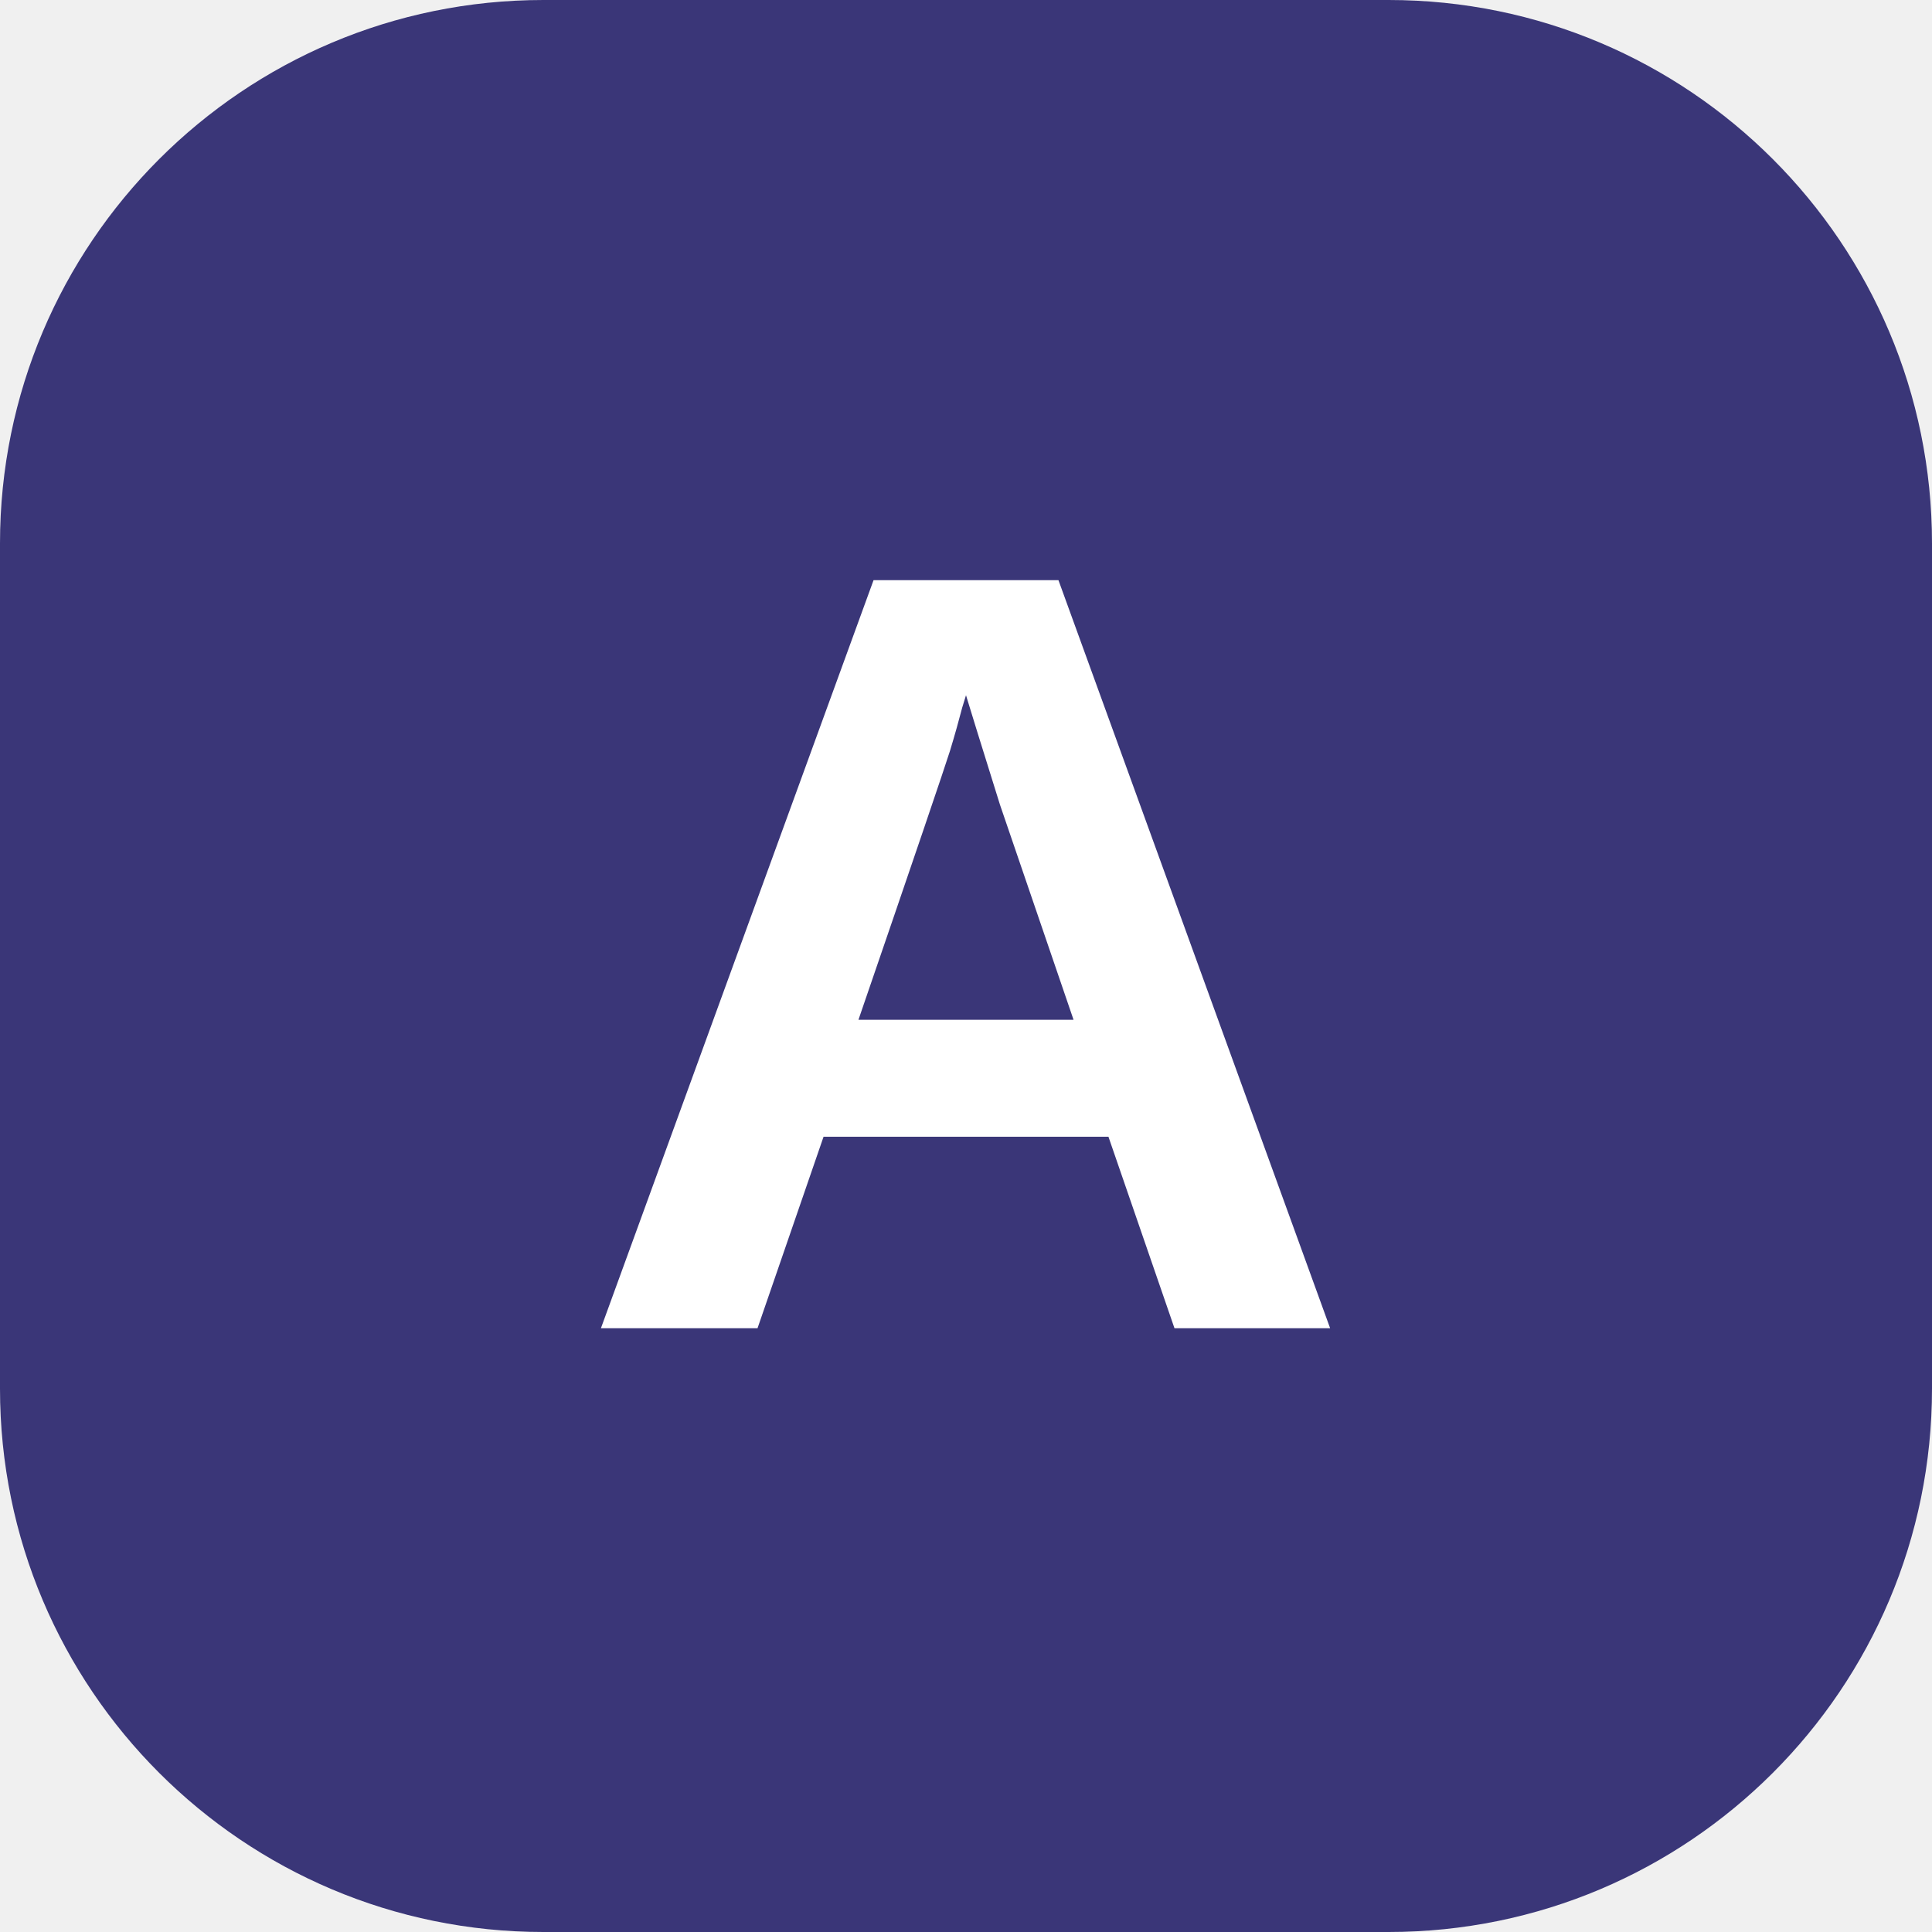
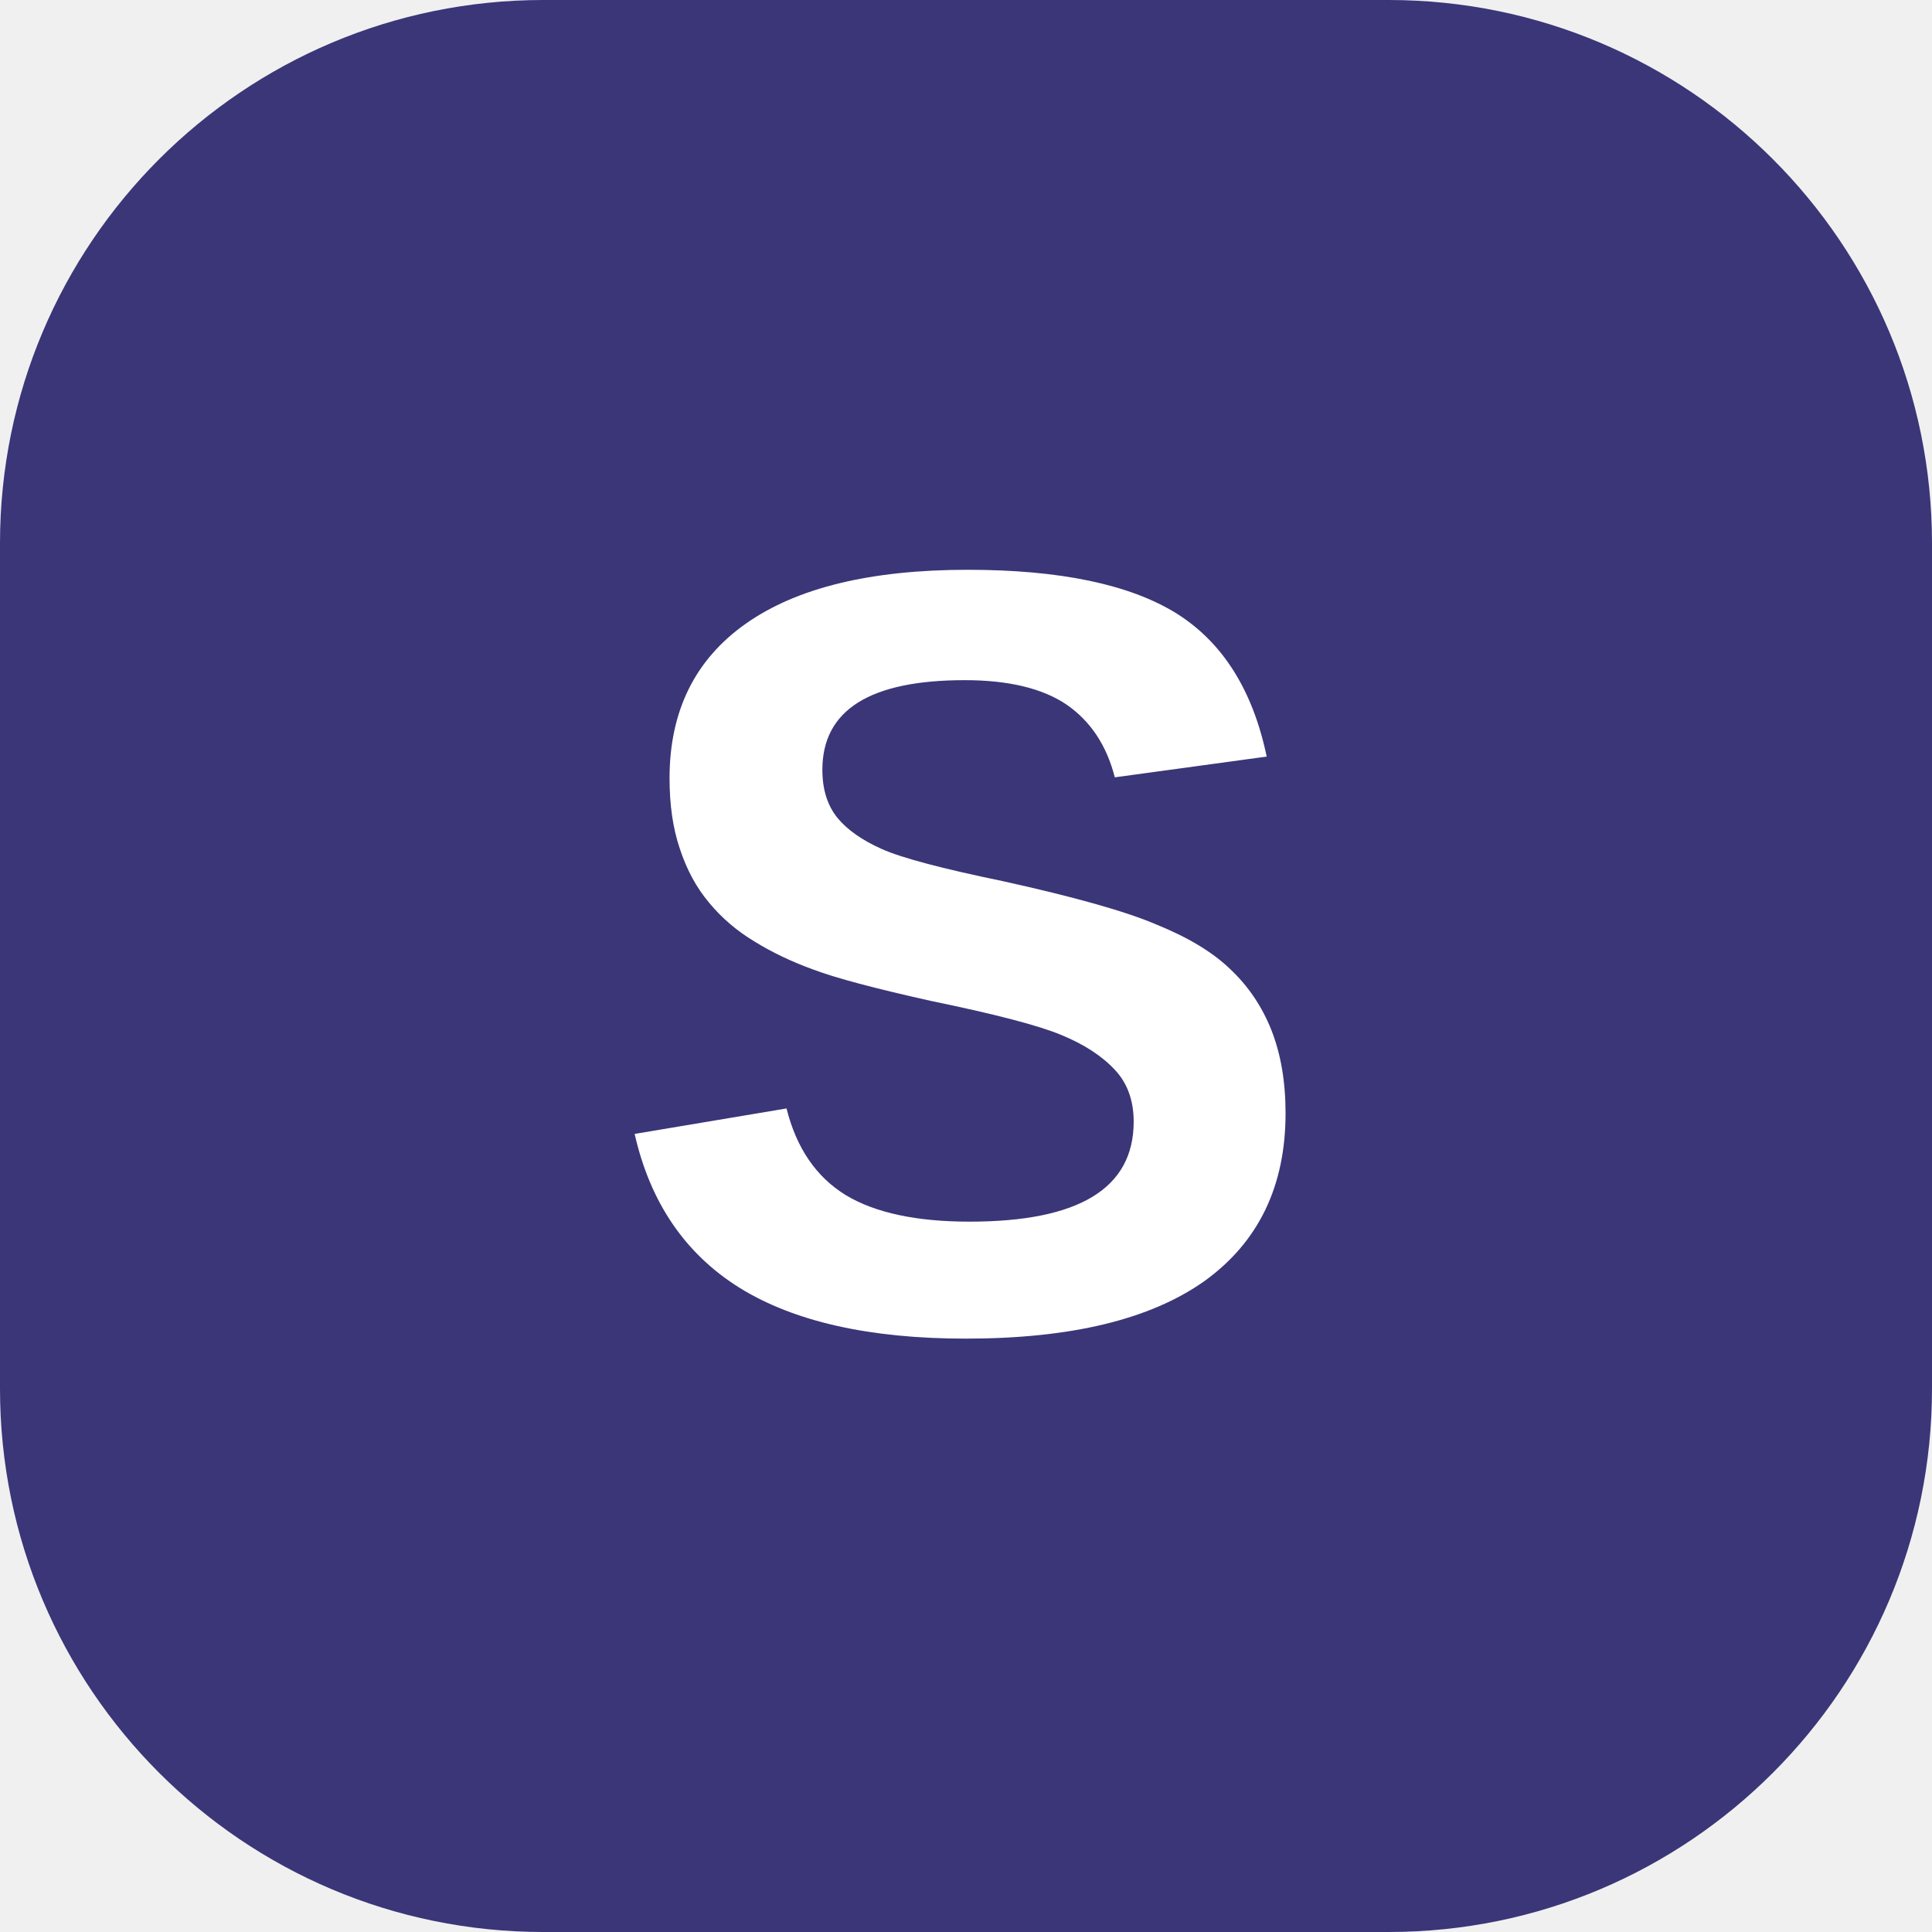
<svg xmlns="http://www.w3.org/2000/svg" viewBox="0 0 32 32">
  <rect width="32" height="32" rx="9" fill="#3A3678" />
-   <text x="16" y="22" font-family="DM Sans, Arial, sans-serif" font-size="18" font-weight="600" fill="#fff" text-anchor="middle">A</text>
+   <text x="16" y="22" font-family="DM Sans, Arial, sans-serif" font-size="18" font-weight="600" fill="#fff" text-anchor="middle">S</text>
</svg>
